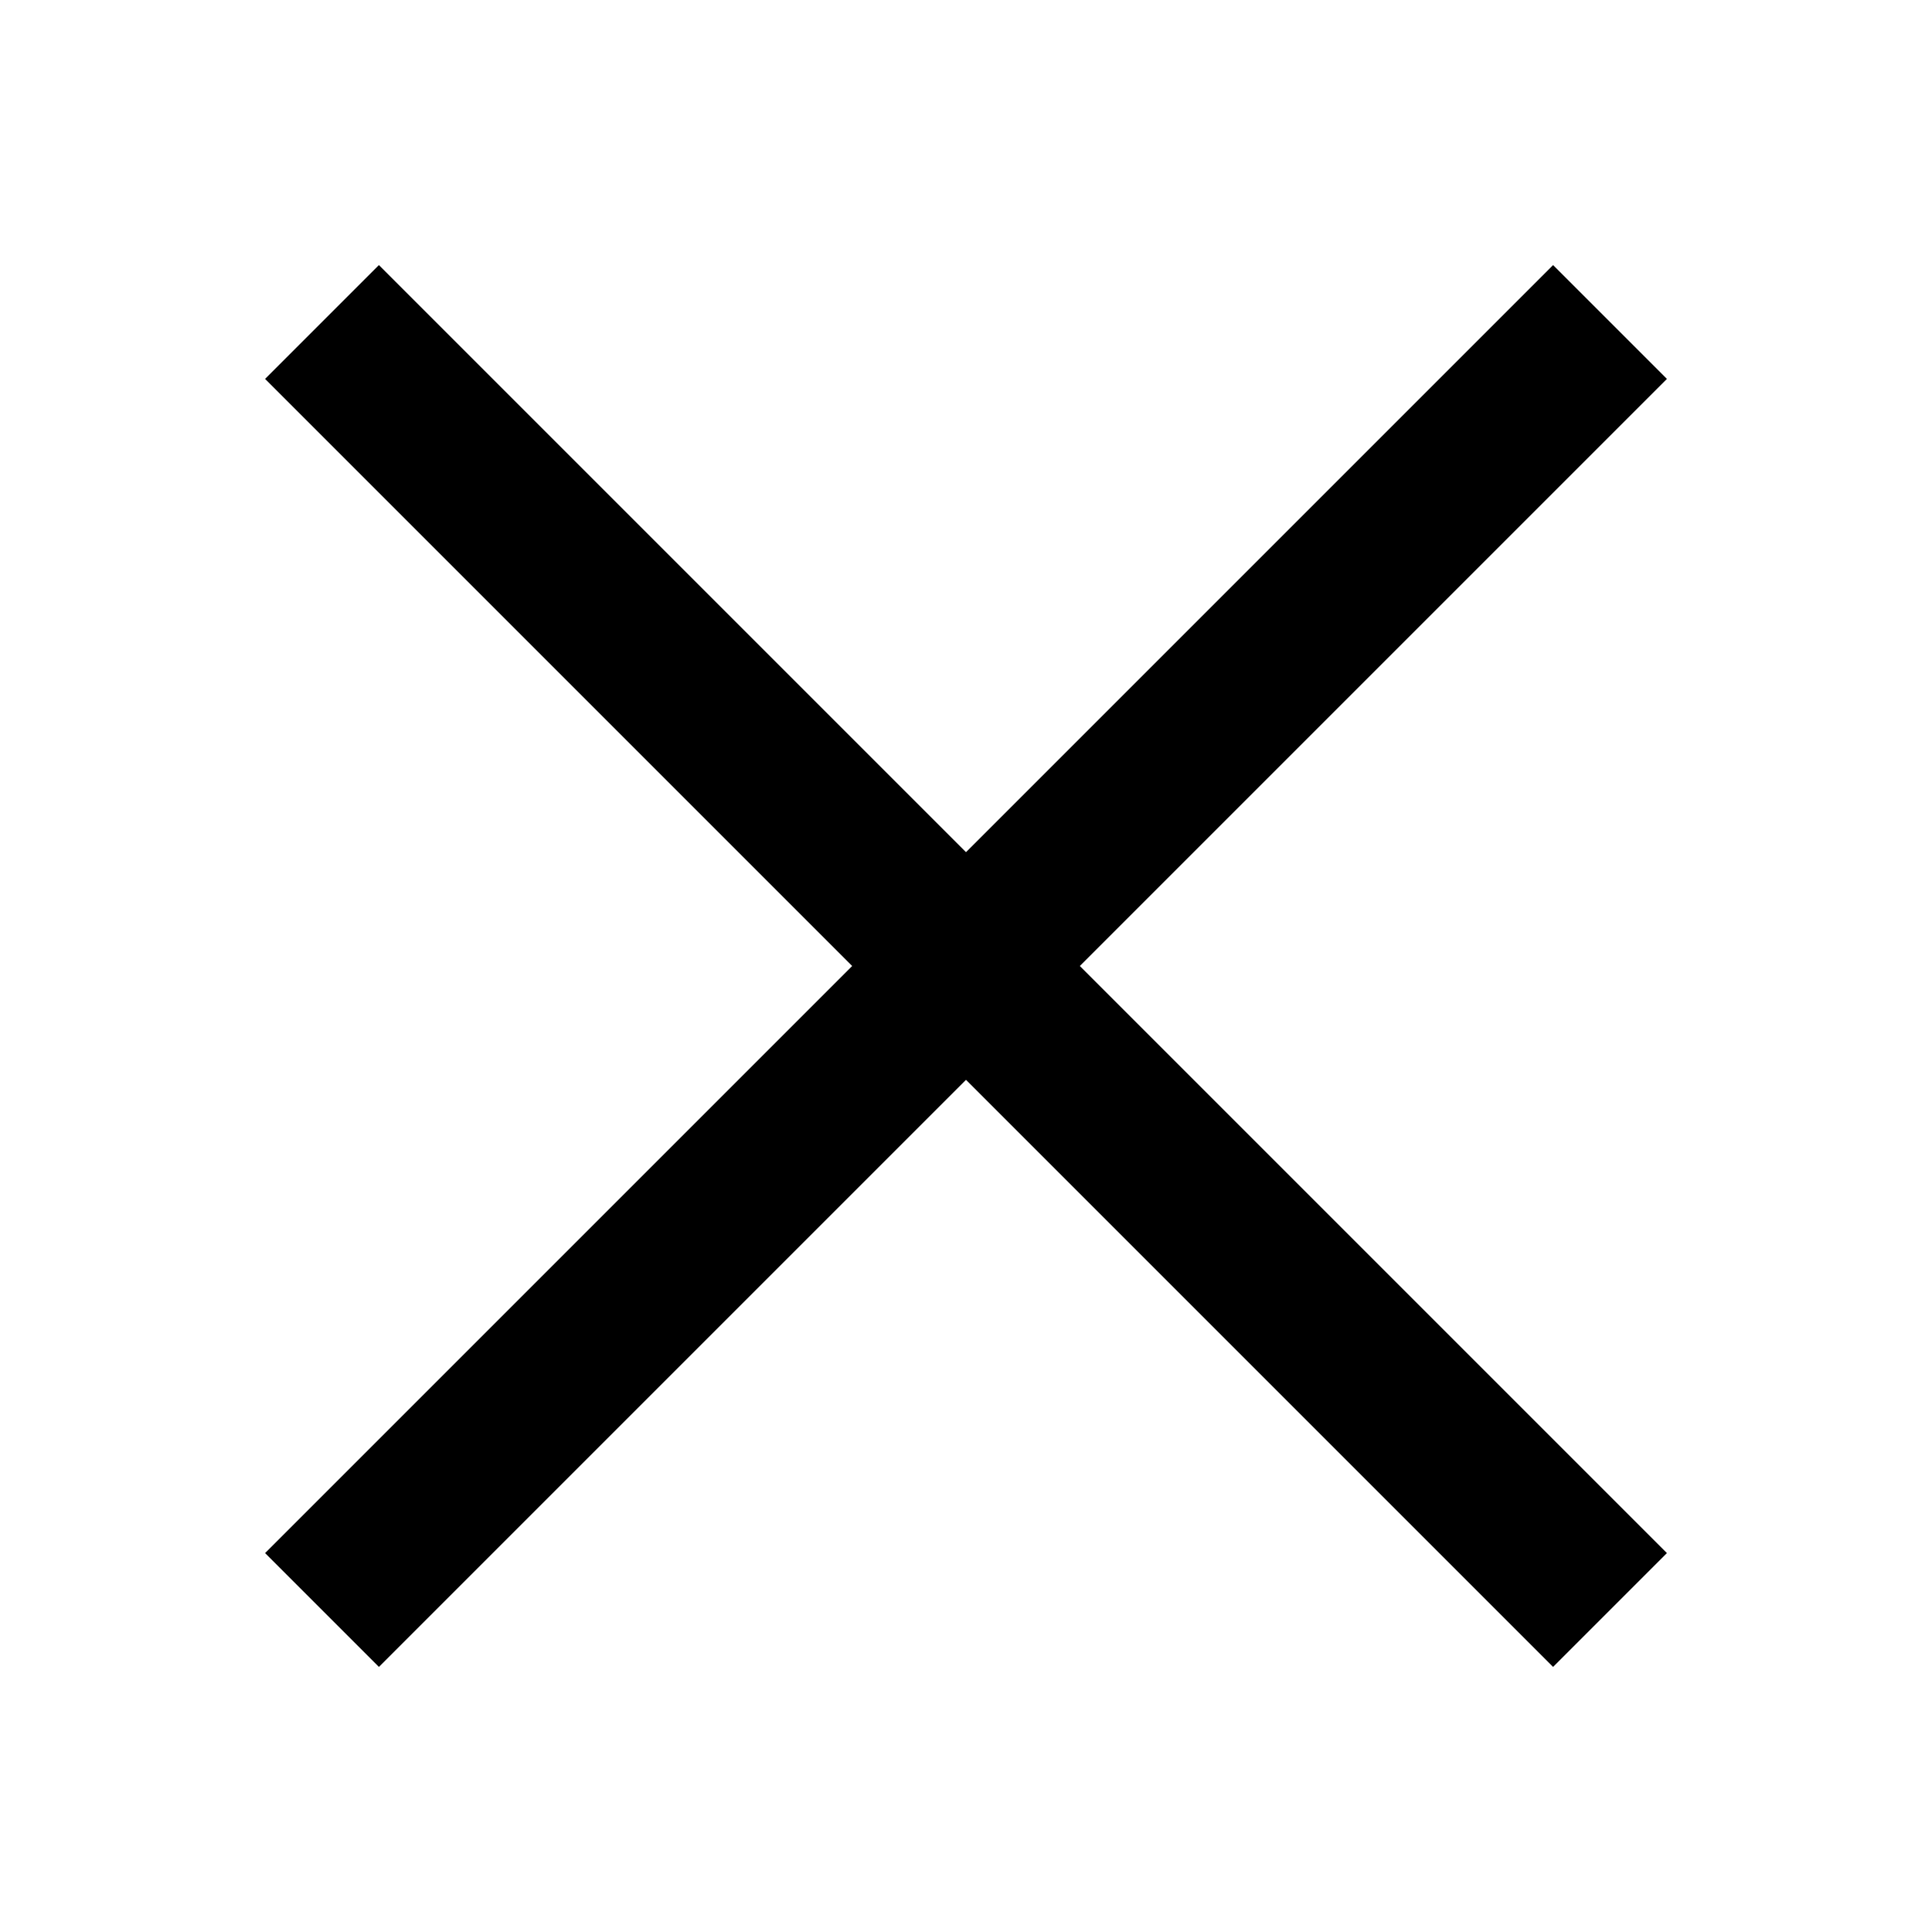
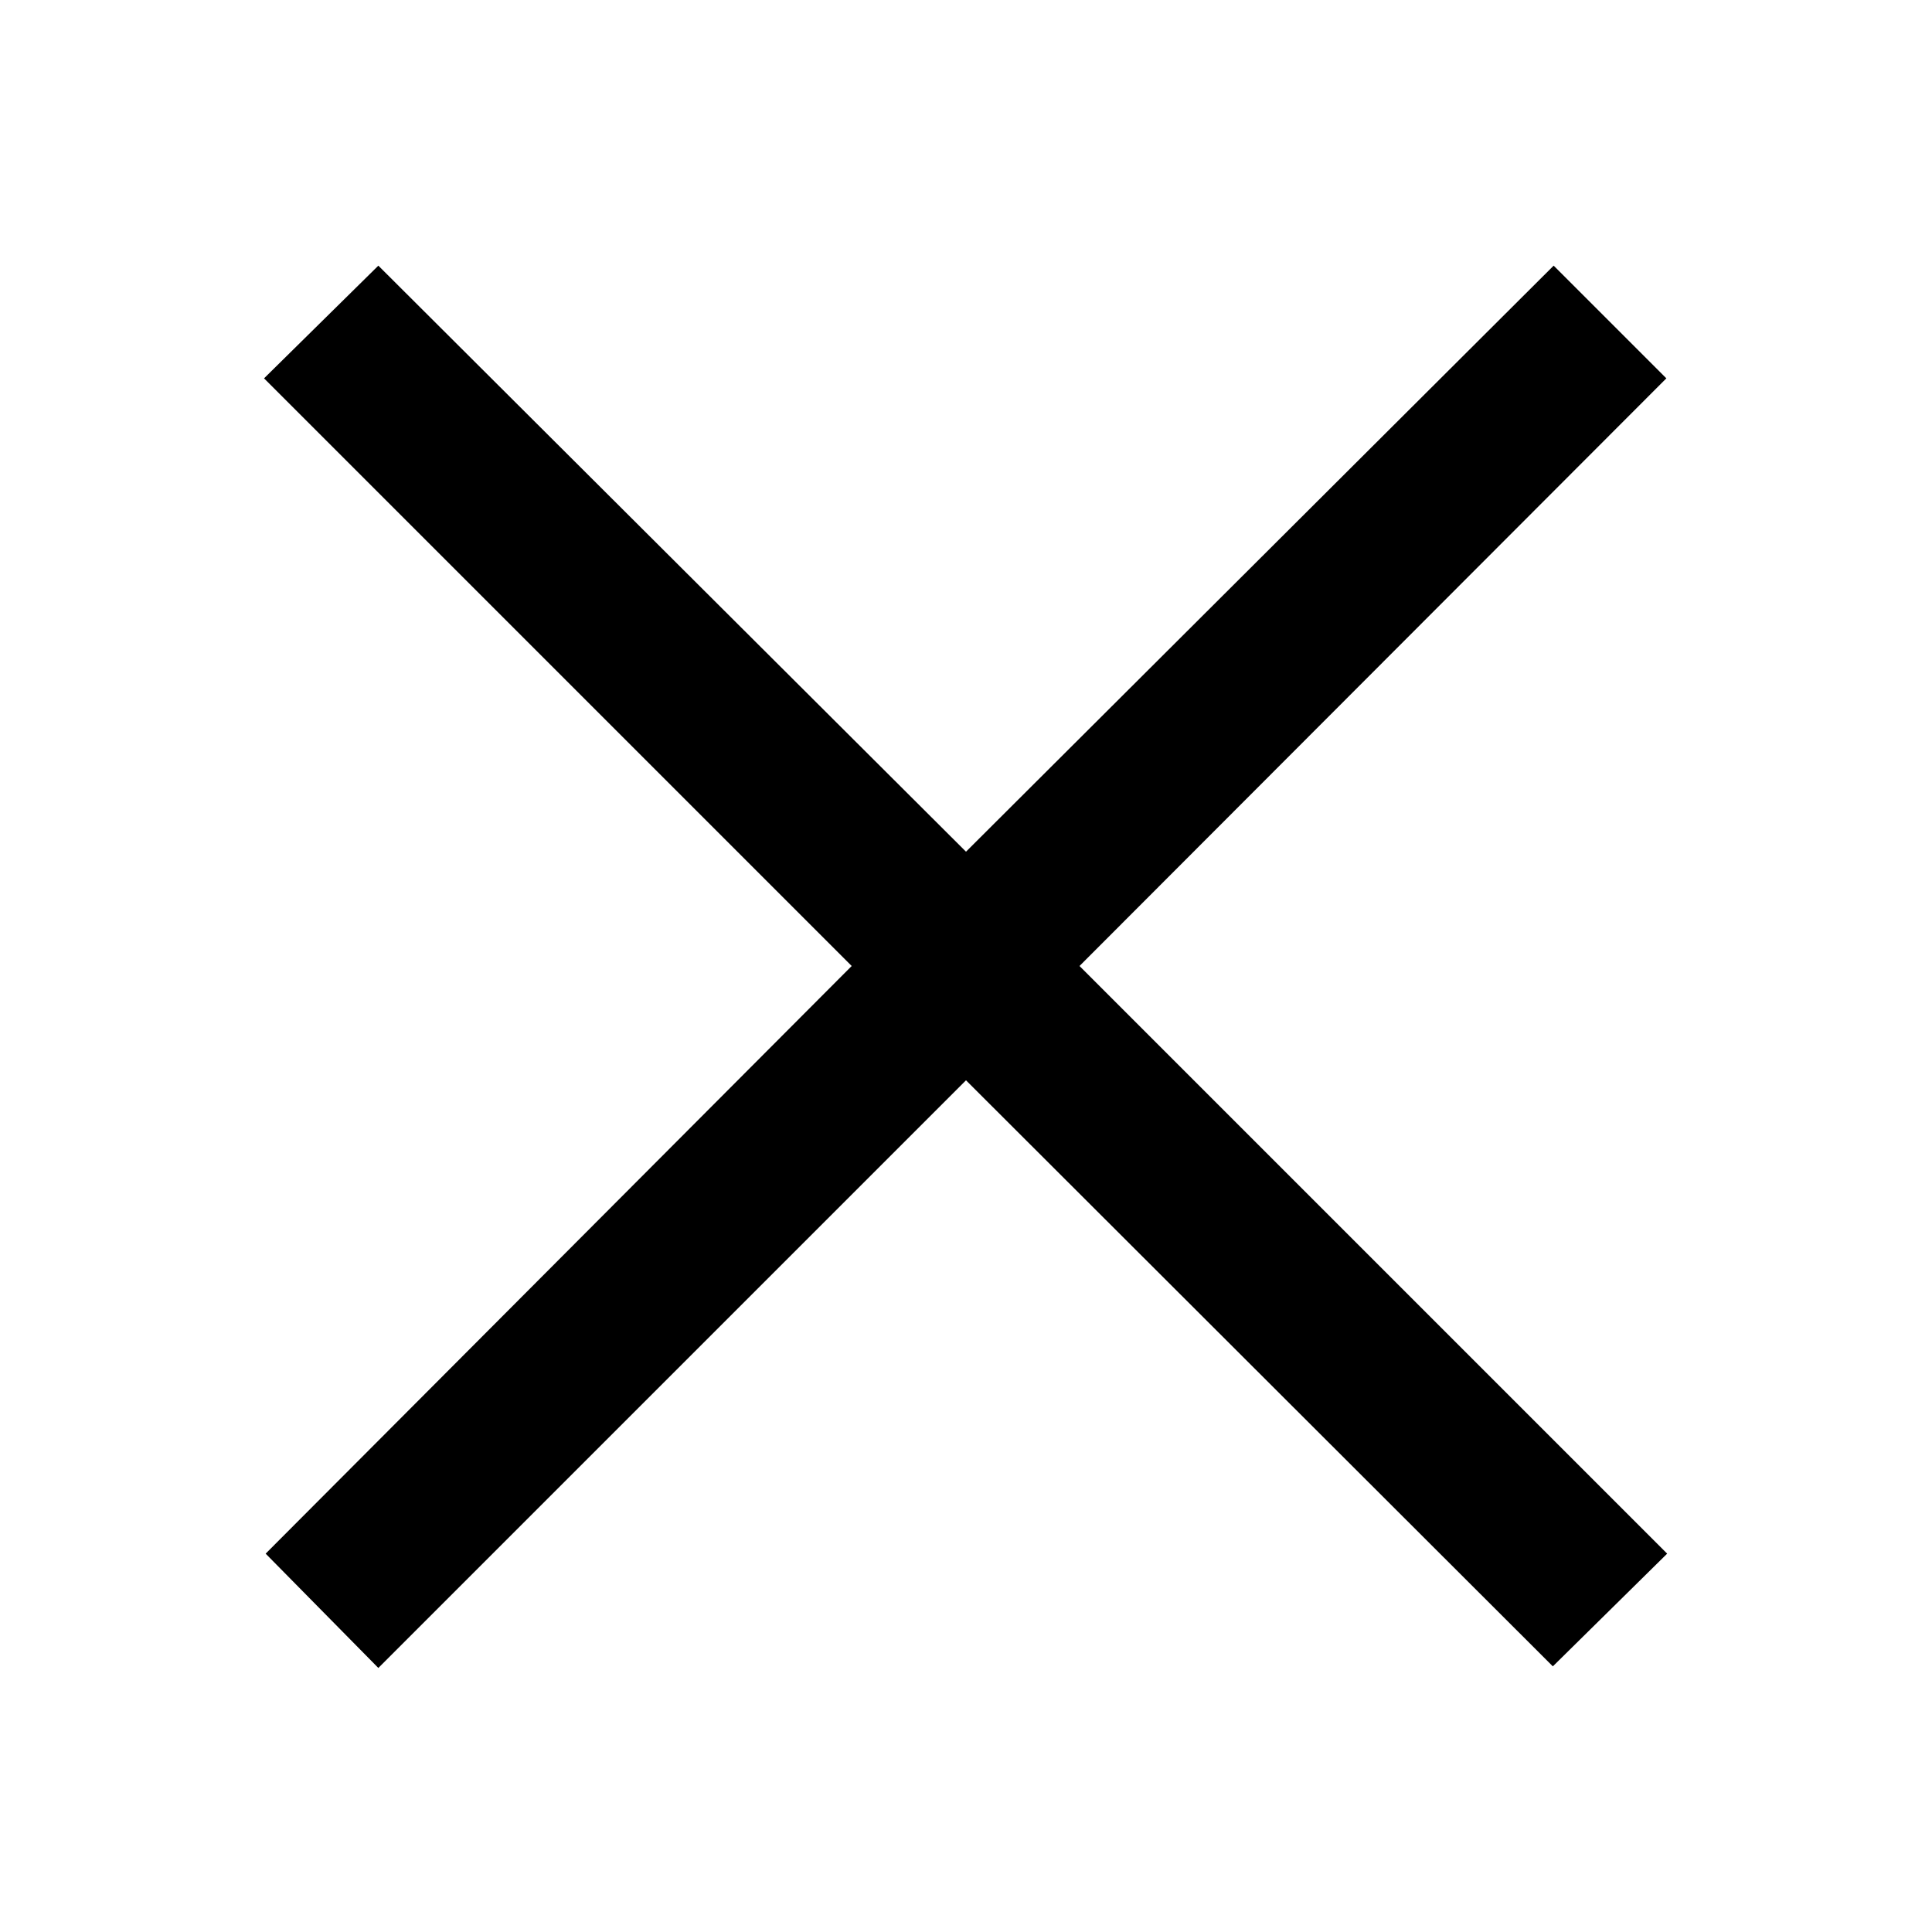
<svg xmlns="http://www.w3.org/2000/svg" viewBox="0 0 24 24">
-   <path fill="currentColor" d="m19.293 3.293 1.414 1.414L13.414 12l7.293 7.293-1.414 1.414L12 13.414l-7.293 7.293-1.414-1.414L10.586 12 3.293 4.707l1.414-1.414L12 10.586z" />
+   <path fill="currentColor" d="m19.3 3.3 1.4 1.4-7.29 7.3 7.3 7.3-1.42 1.4L12 13.42l-7.3 7.3-1.4-1.42L10.58 12l-7.3-7.3 1.42-1.4L12 10.58z" />
</svg>
